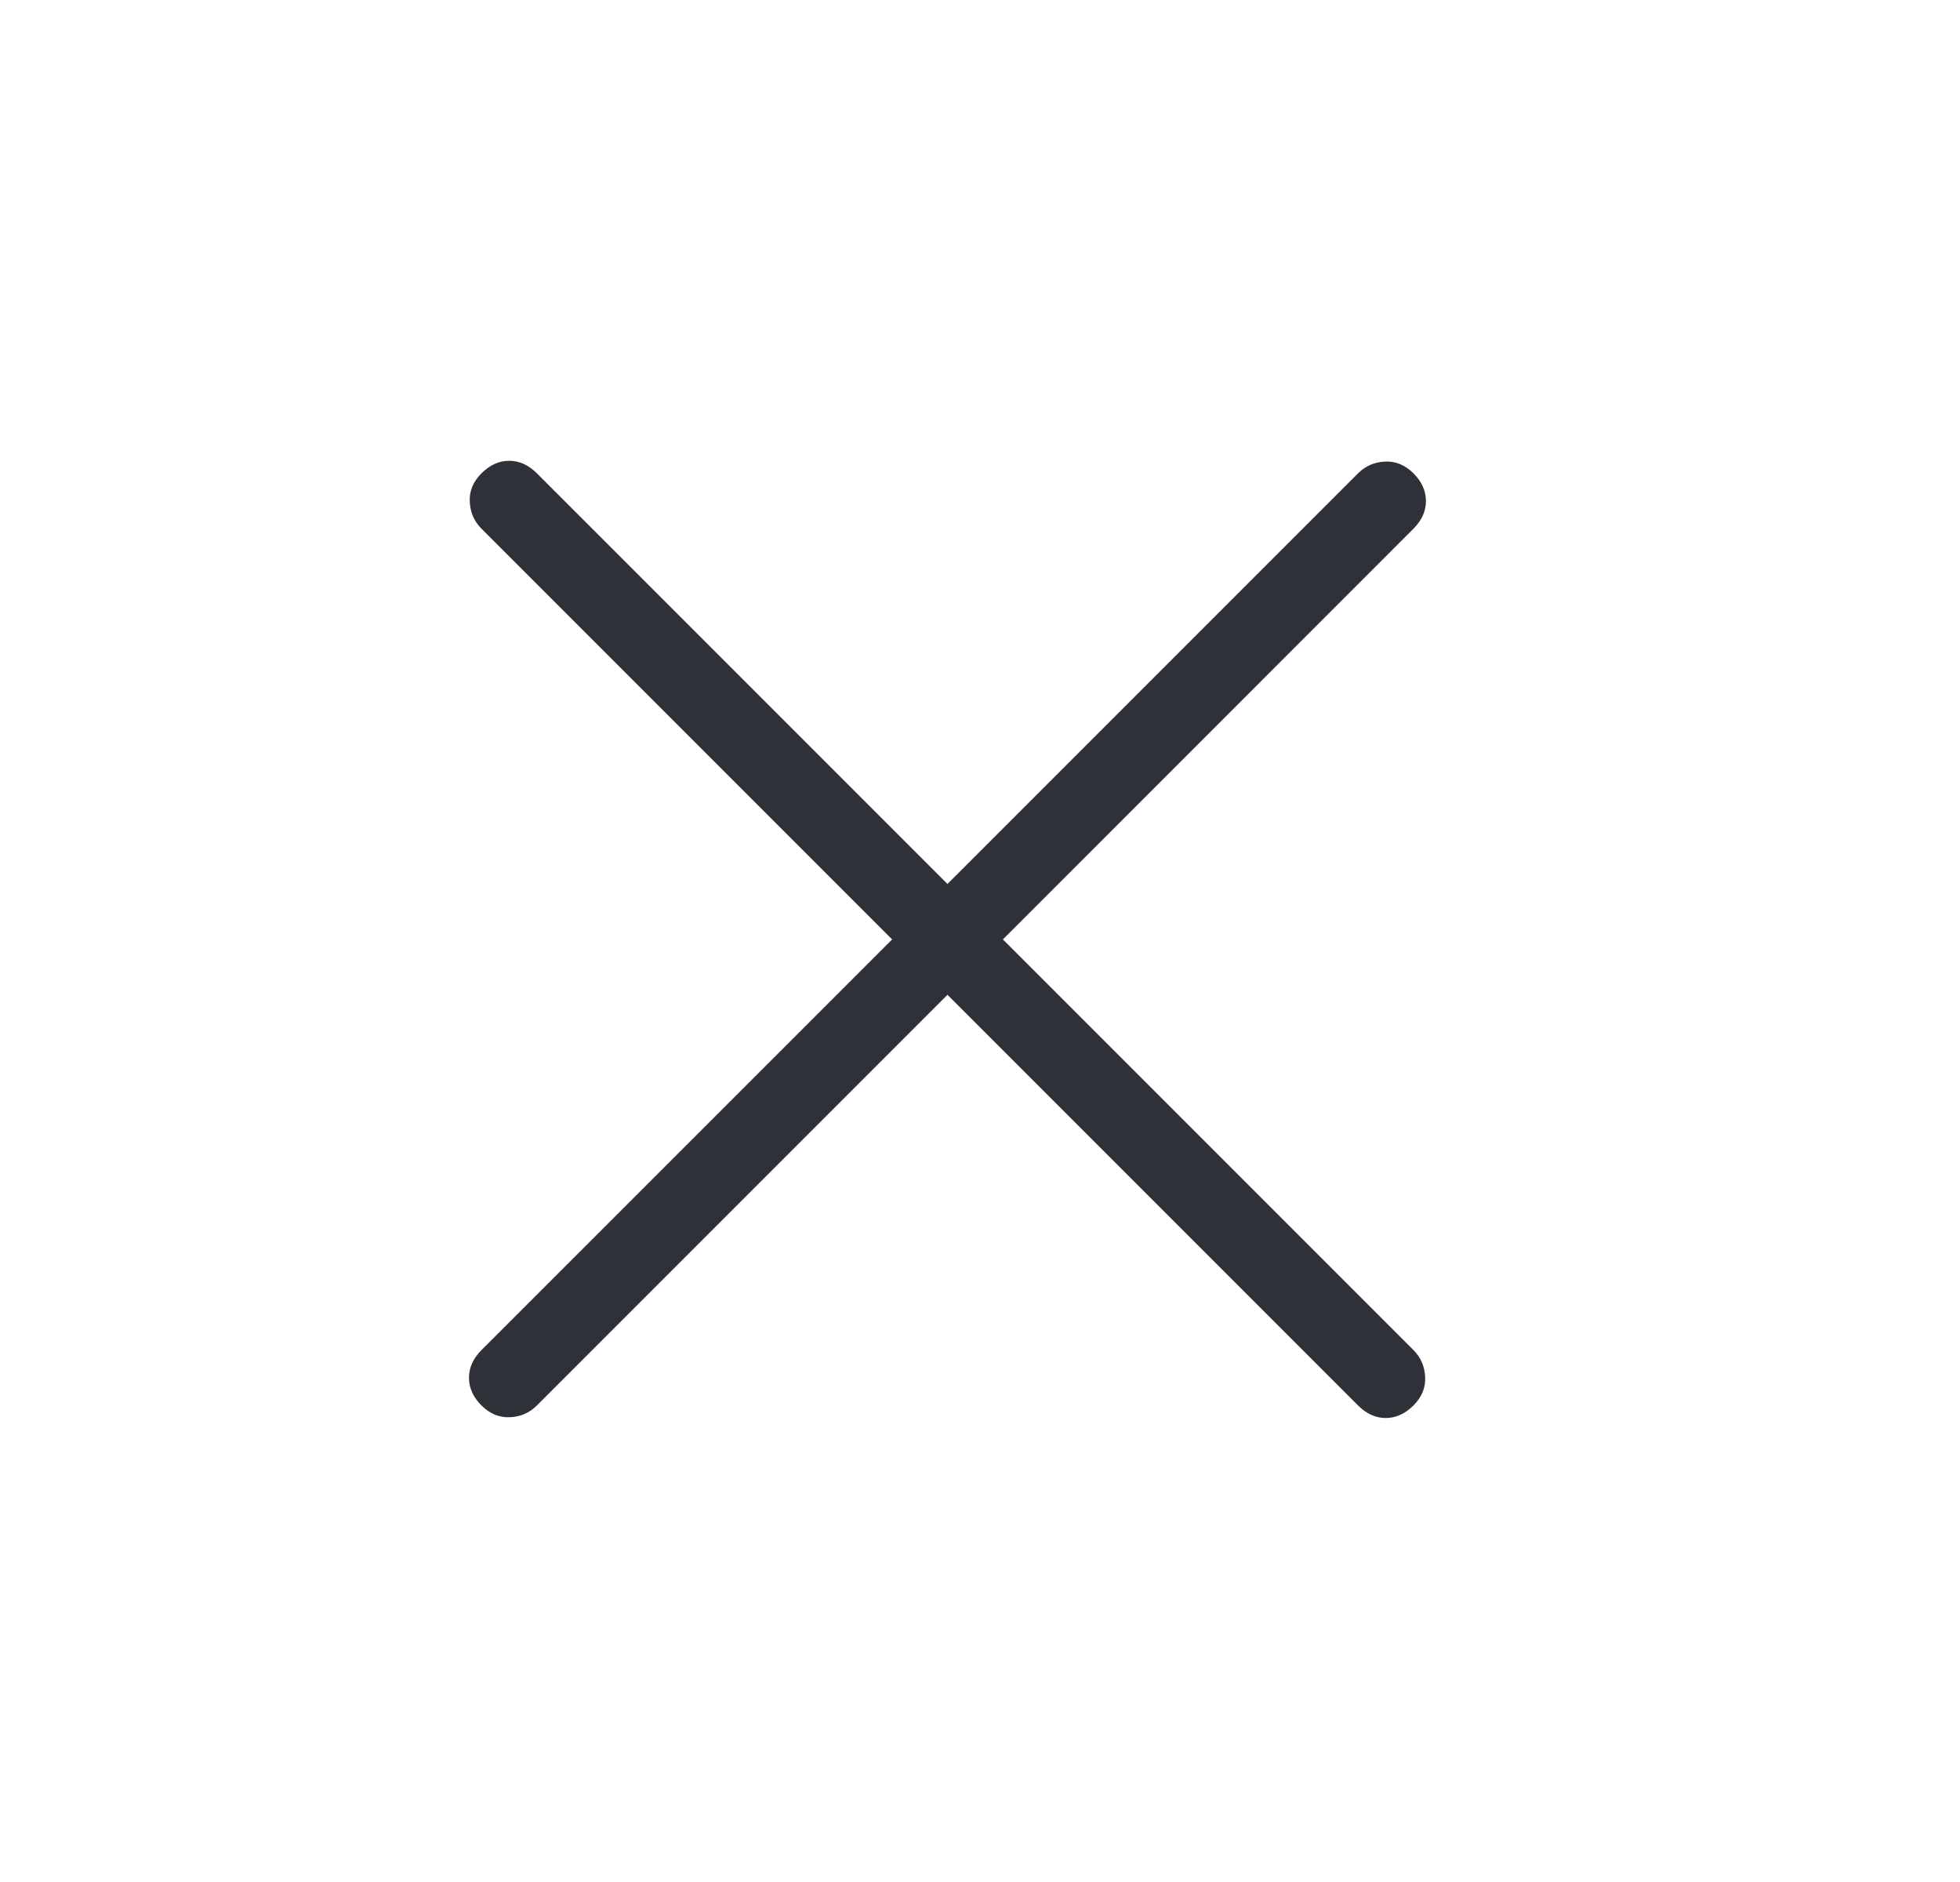
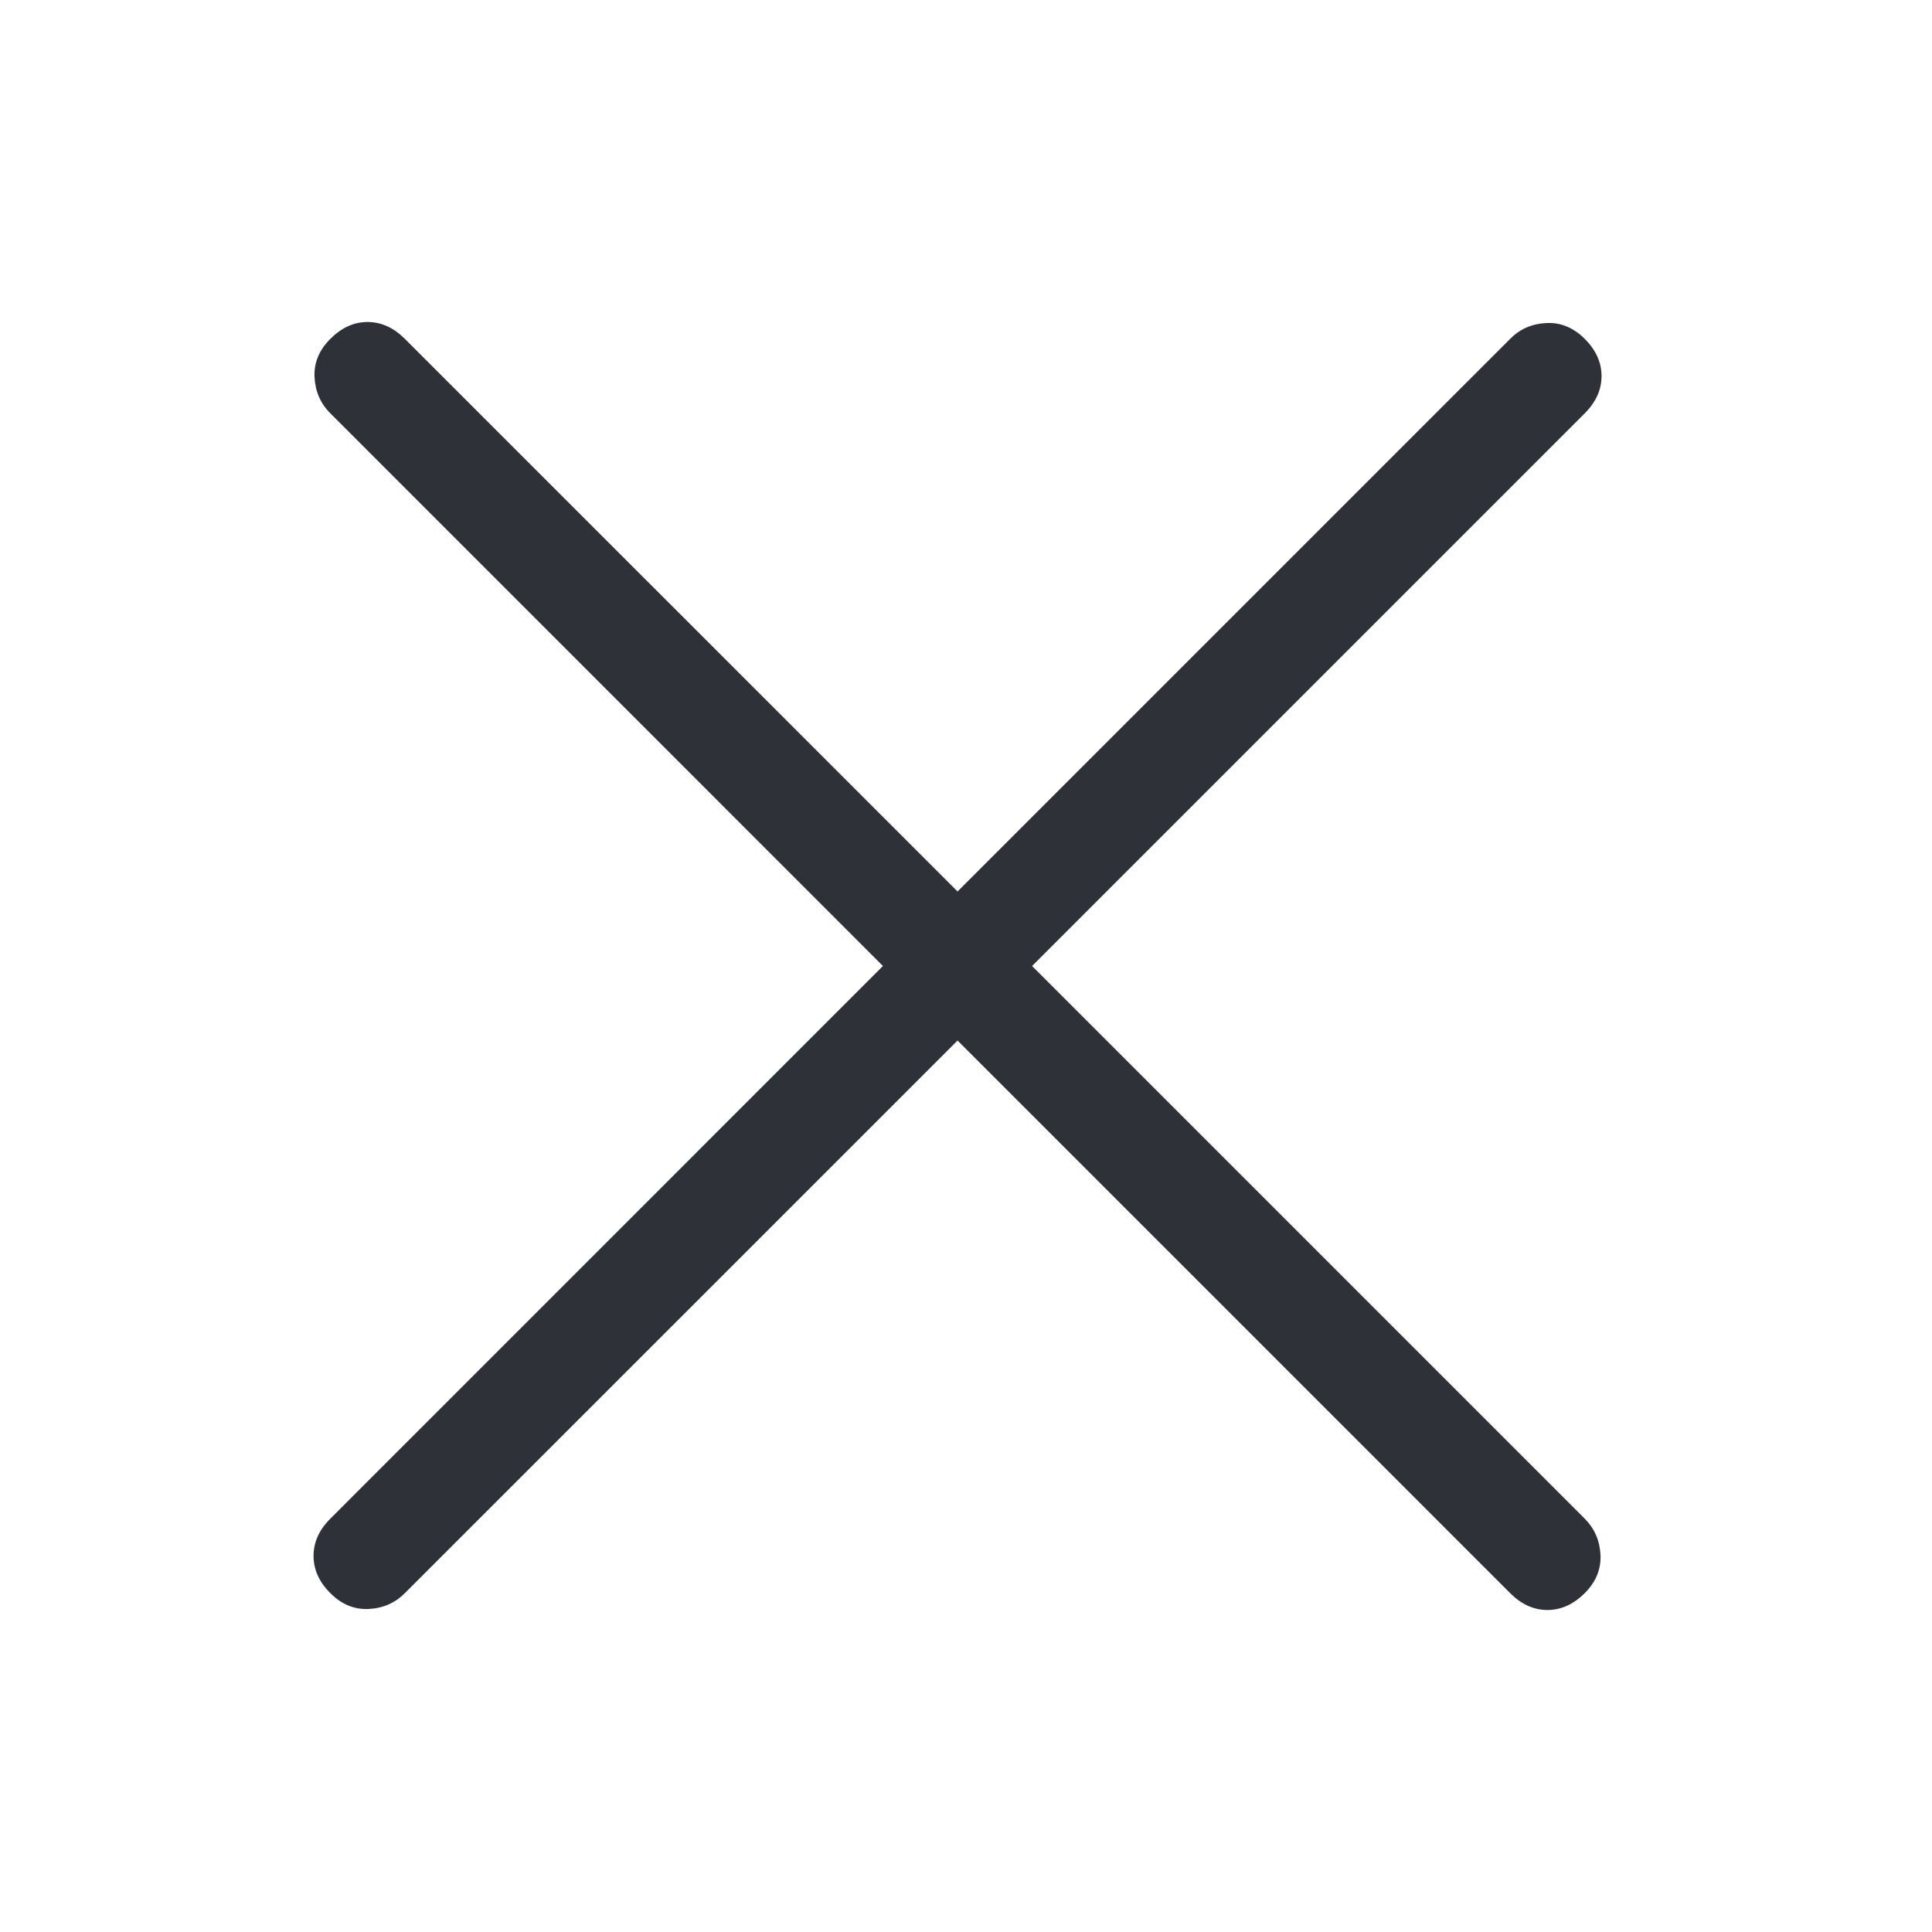
- <svg xmlns="http://www.w3.org/2000/svg" width="25" height="24" viewBox="0 0 25 24" fill="none">
-   <mask id="mask0_4757_144" style="mask-type:alpha" maskUnits="userSpaceOnUse" x="0" y="0" width="25" height="24">
-     <rect x="0.105" width="23.959" height="23.959" fill="#D9D9D9" />
+ <svg xmlns="http://www.w3.org/2000/svg" width="24" height="24" viewBox="0 0 24 24" fill="none">
+   <mask id="mask0_6801_761" style="mask-type:alpha" maskUnits="userSpaceOnUse" x="0" y="0" width="24" height="24">
+     <rect width="24" height="24" fill="#D9D9D9" />
  </mask>
-   <g mask="url(#mask0_4757_144)">
-     <path d="M12.085 12.686L6.848 17.923C6.754 18.017 6.64 18.067 6.504 18.073C6.368 18.079 6.248 18.029 6.141 17.923C6.035 17.817 5.982 17.699 5.982 17.57C5.982 17.441 6.035 17.323 6.141 17.217L11.379 11.98L6.141 6.742C6.048 6.649 5.998 6.534 5.992 6.399C5.985 6.263 6.035 6.142 6.141 6.036C6.248 5.93 6.365 5.876 6.495 5.876C6.624 5.876 6.742 5.93 6.848 6.036L12.085 11.273L17.322 6.036C17.416 5.942 17.53 5.893 17.666 5.886C17.802 5.88 17.922 5.93 18.029 6.036C18.135 6.142 18.188 6.26 18.188 6.389C18.188 6.518 18.135 6.636 18.029 6.742L12.792 11.98L18.029 17.217C18.122 17.31 18.172 17.425 18.178 17.561C18.185 17.696 18.135 17.817 18.029 17.923C17.922 18.029 17.805 18.083 17.675 18.083C17.546 18.083 17.428 18.029 17.322 17.923L12.085 12.686Z" fill="#2F3139" />
+   <g mask="url(#mask0_6801_761)">
+     <path d="M11.895 12.926L5.029 19.791C4.907 19.913 4.757 19.979 4.579 19.987C4.401 19.996 4.243 19.93 4.104 19.791C3.964 19.652 3.895 19.497 3.895 19.328C3.895 19.159 3.964 19.004 4.104 18.865L10.968 12L4.104 5.135C3.981 5.013 3.916 4.862 3.907 4.684C3.899 4.507 3.964 4.348 4.104 4.209C4.243 4.07 4.397 4 4.566 4C4.736 4 4.89 4.07 5.029 4.209L11.895 11.074L18.76 4.209C18.882 4.086 19.032 4.021 19.21 4.013C19.388 4.004 19.546 4.07 19.686 4.209C19.825 4.348 19.895 4.502 19.895 4.672C19.895 4.841 19.825 4.996 19.686 5.135L12.821 12L19.686 18.865C19.808 18.988 19.873 19.138 19.882 19.316C19.89 19.493 19.825 19.652 19.686 19.791C19.546 19.93 19.392 20 19.223 20C19.053 20 18.899 19.93 18.76 19.791L11.895 12.926Z" fill="#2F3139" />
  </g>
</svg>
